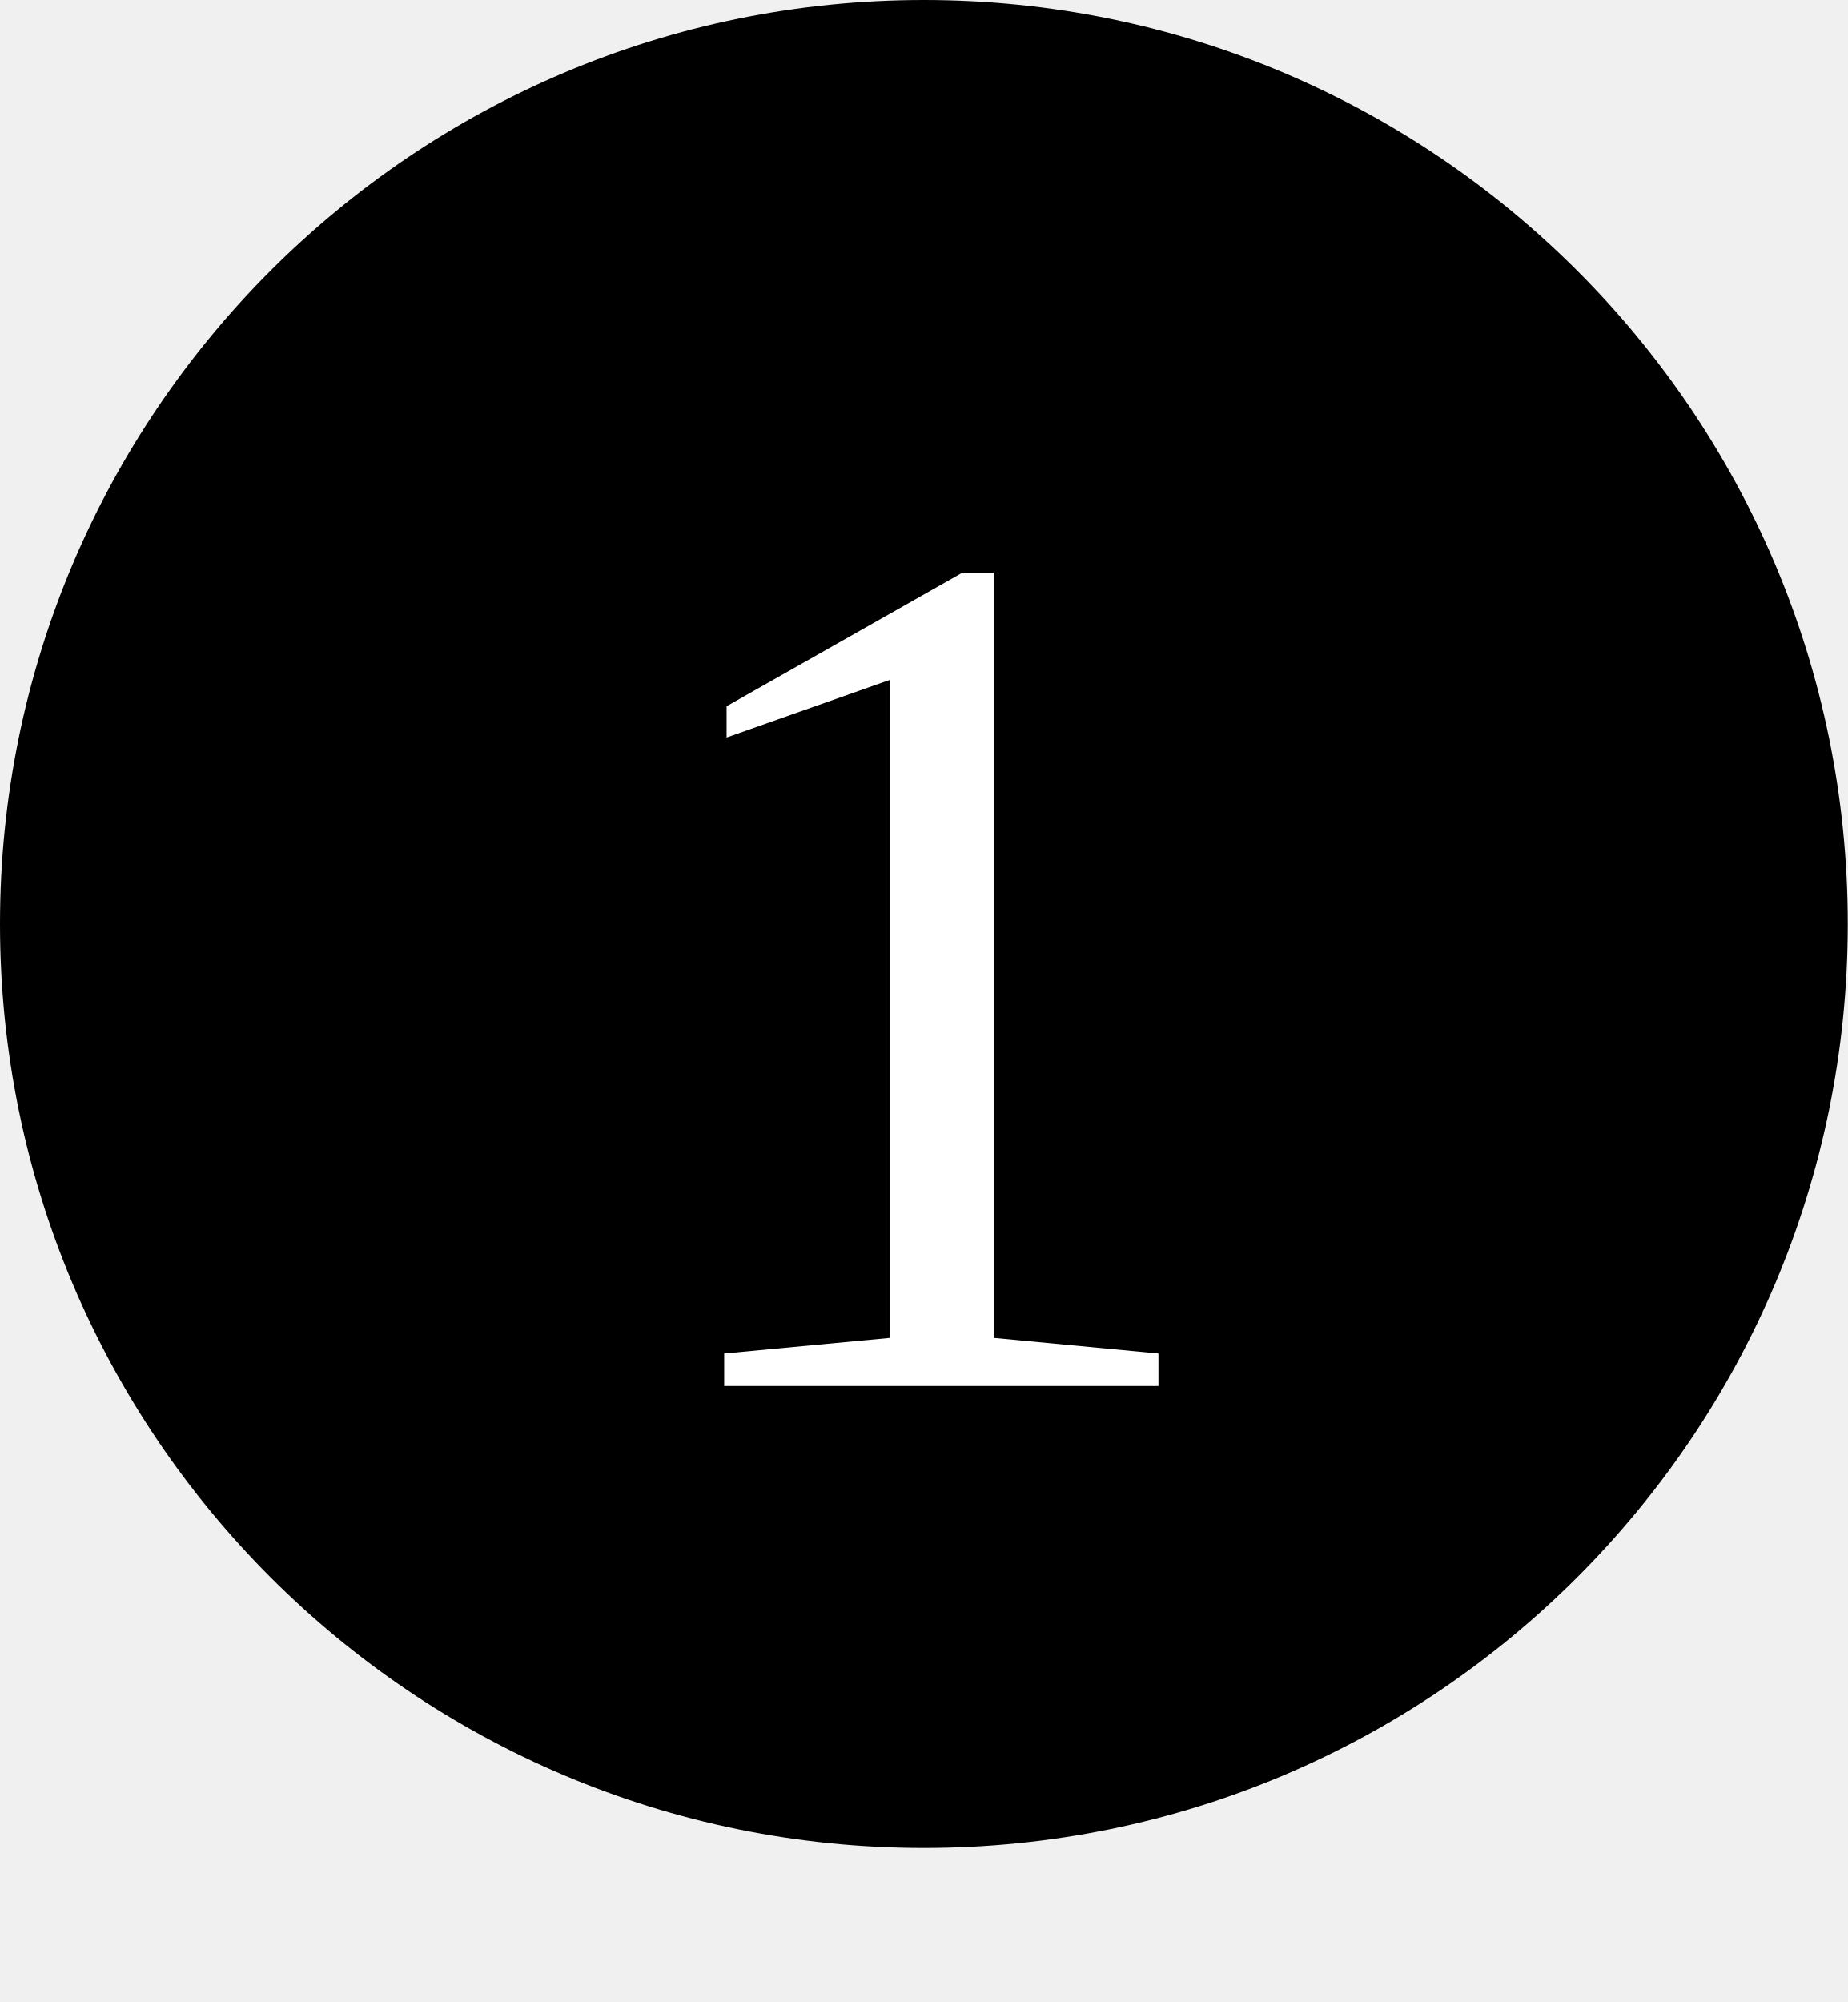
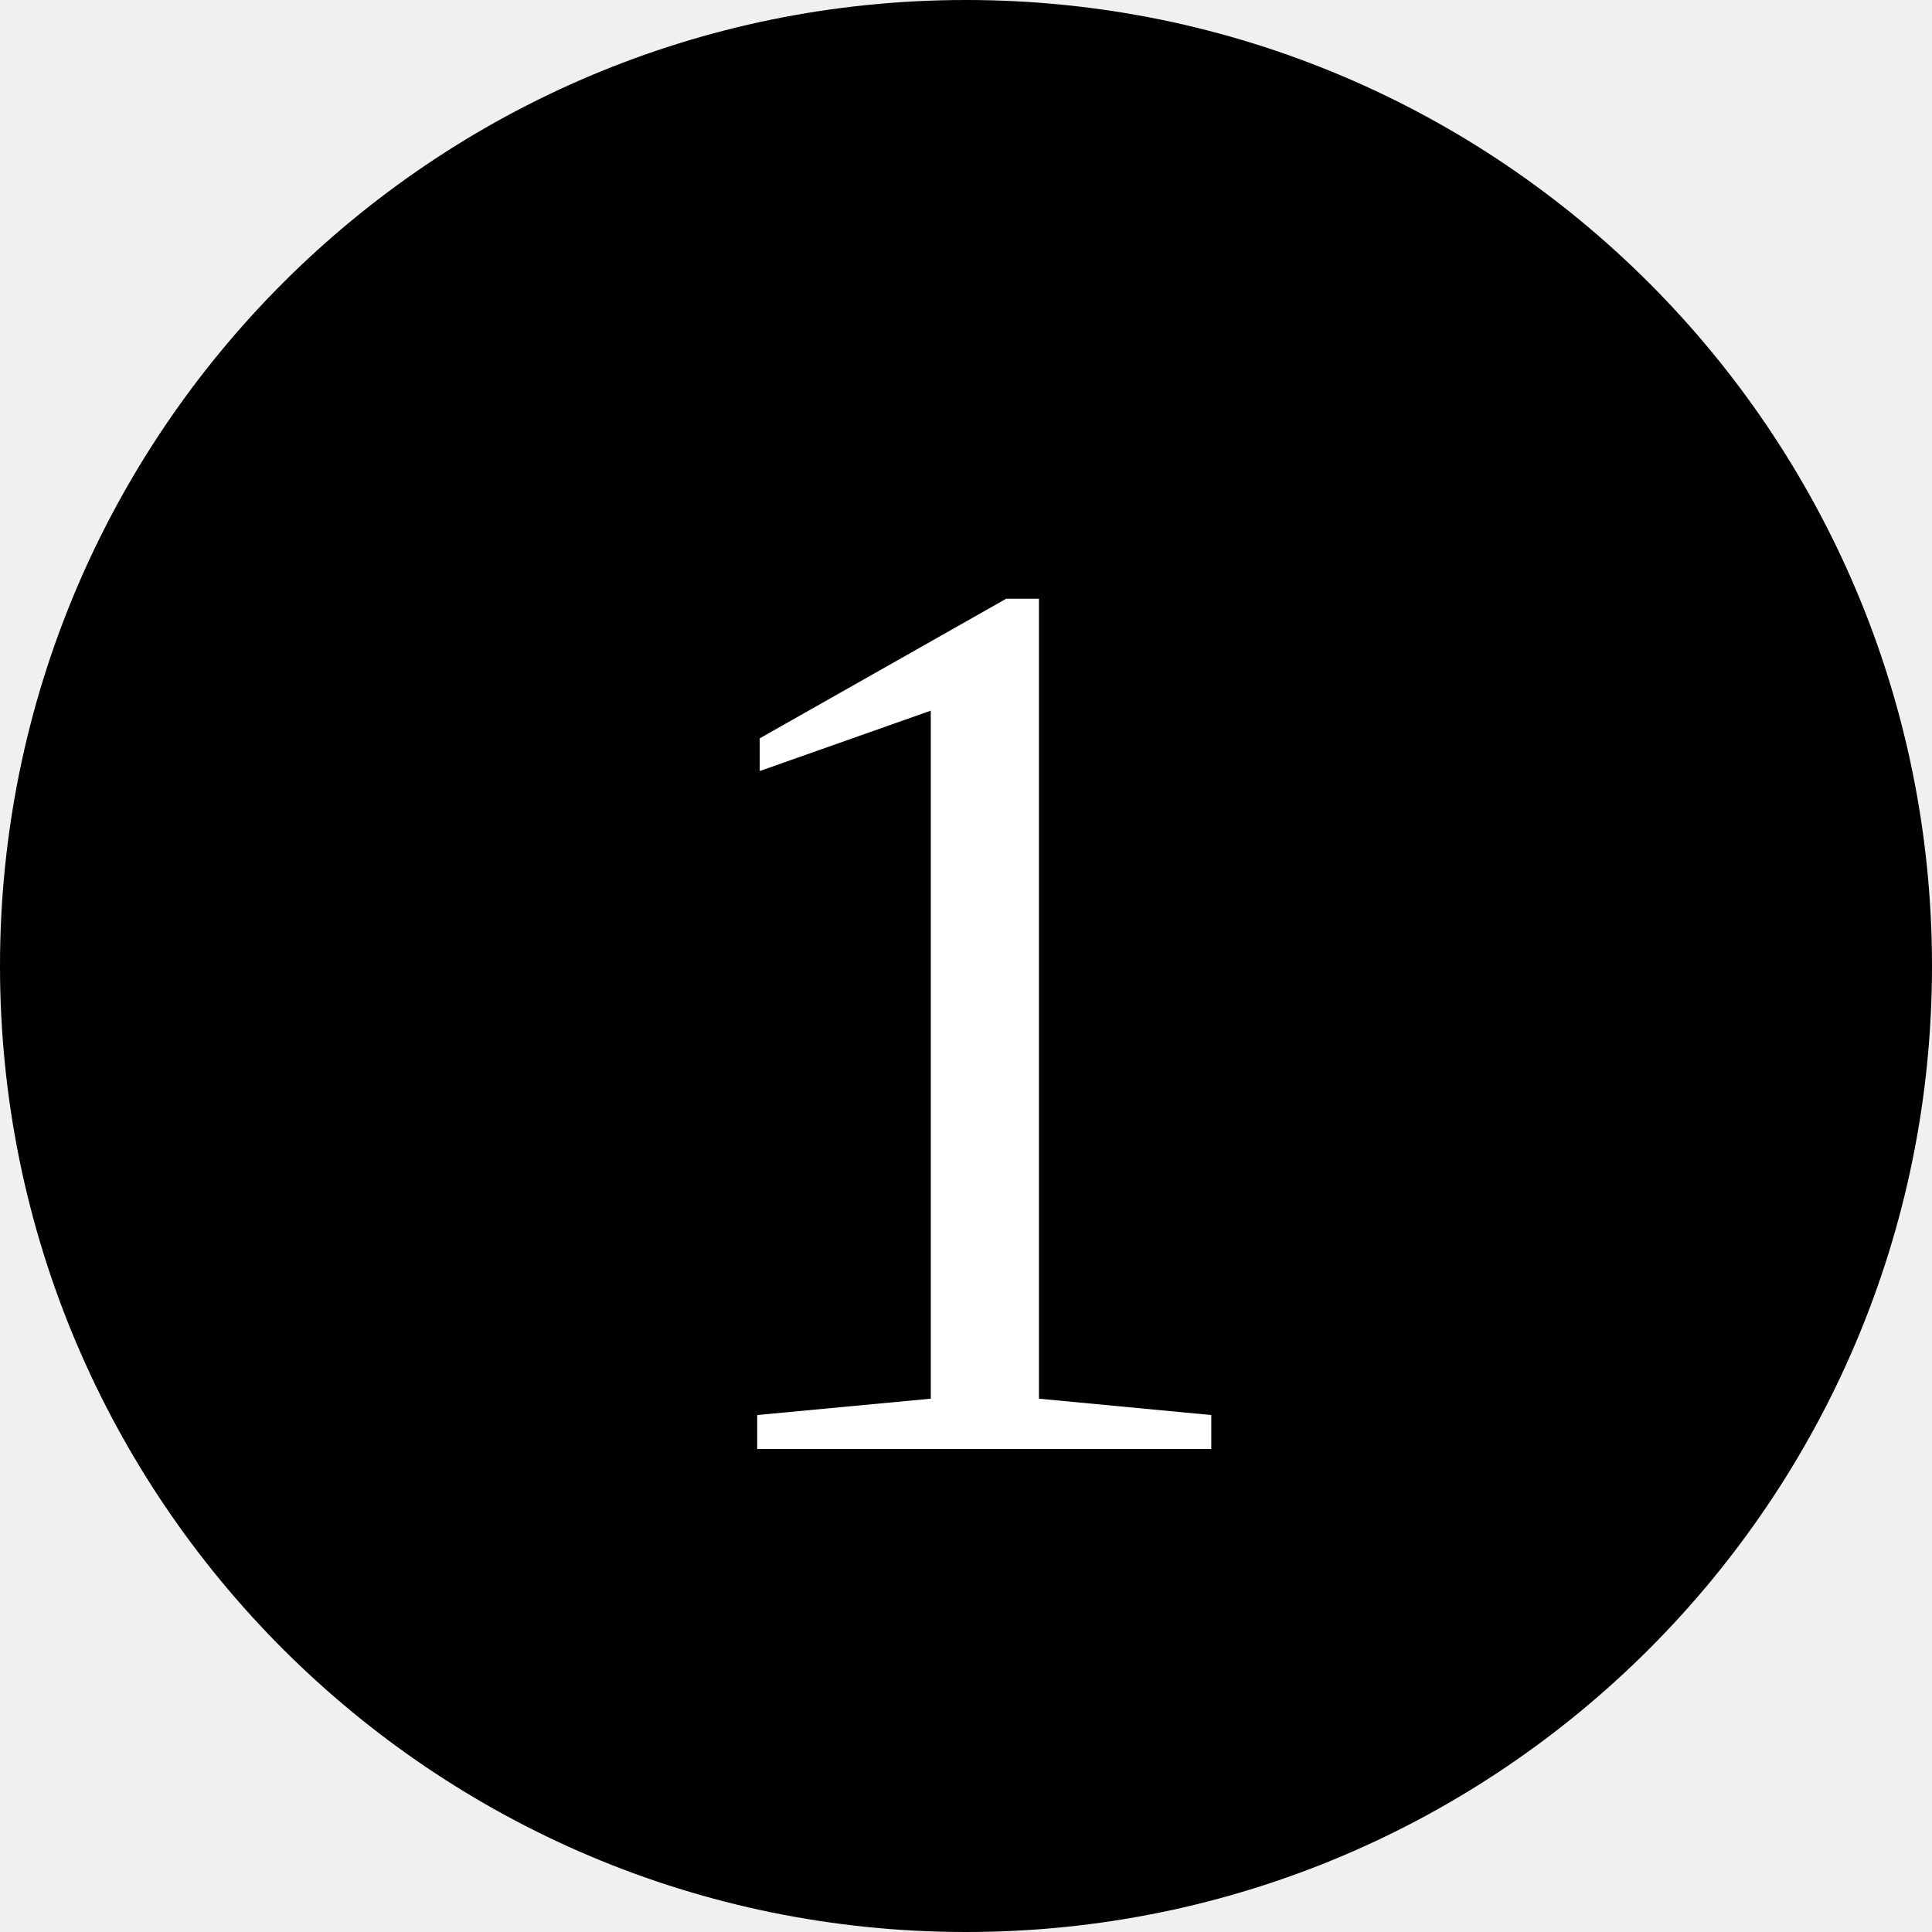
- <svg xmlns="http://www.w3.org/2000/svg" version="1.1" width="24px" height="26px">
+ <svg xmlns="http://www.w3.org/2000/svg" version="1.1" width="24px" height="24px">
  <circle cx="12px" cy="12px" r="12px" stroke="black" stroke-width="0" fill="#000" />
  <text font-size="16px" x="8px" y="18px">
    <tspan fill="white">1</tspan>
  </text>
</svg>
